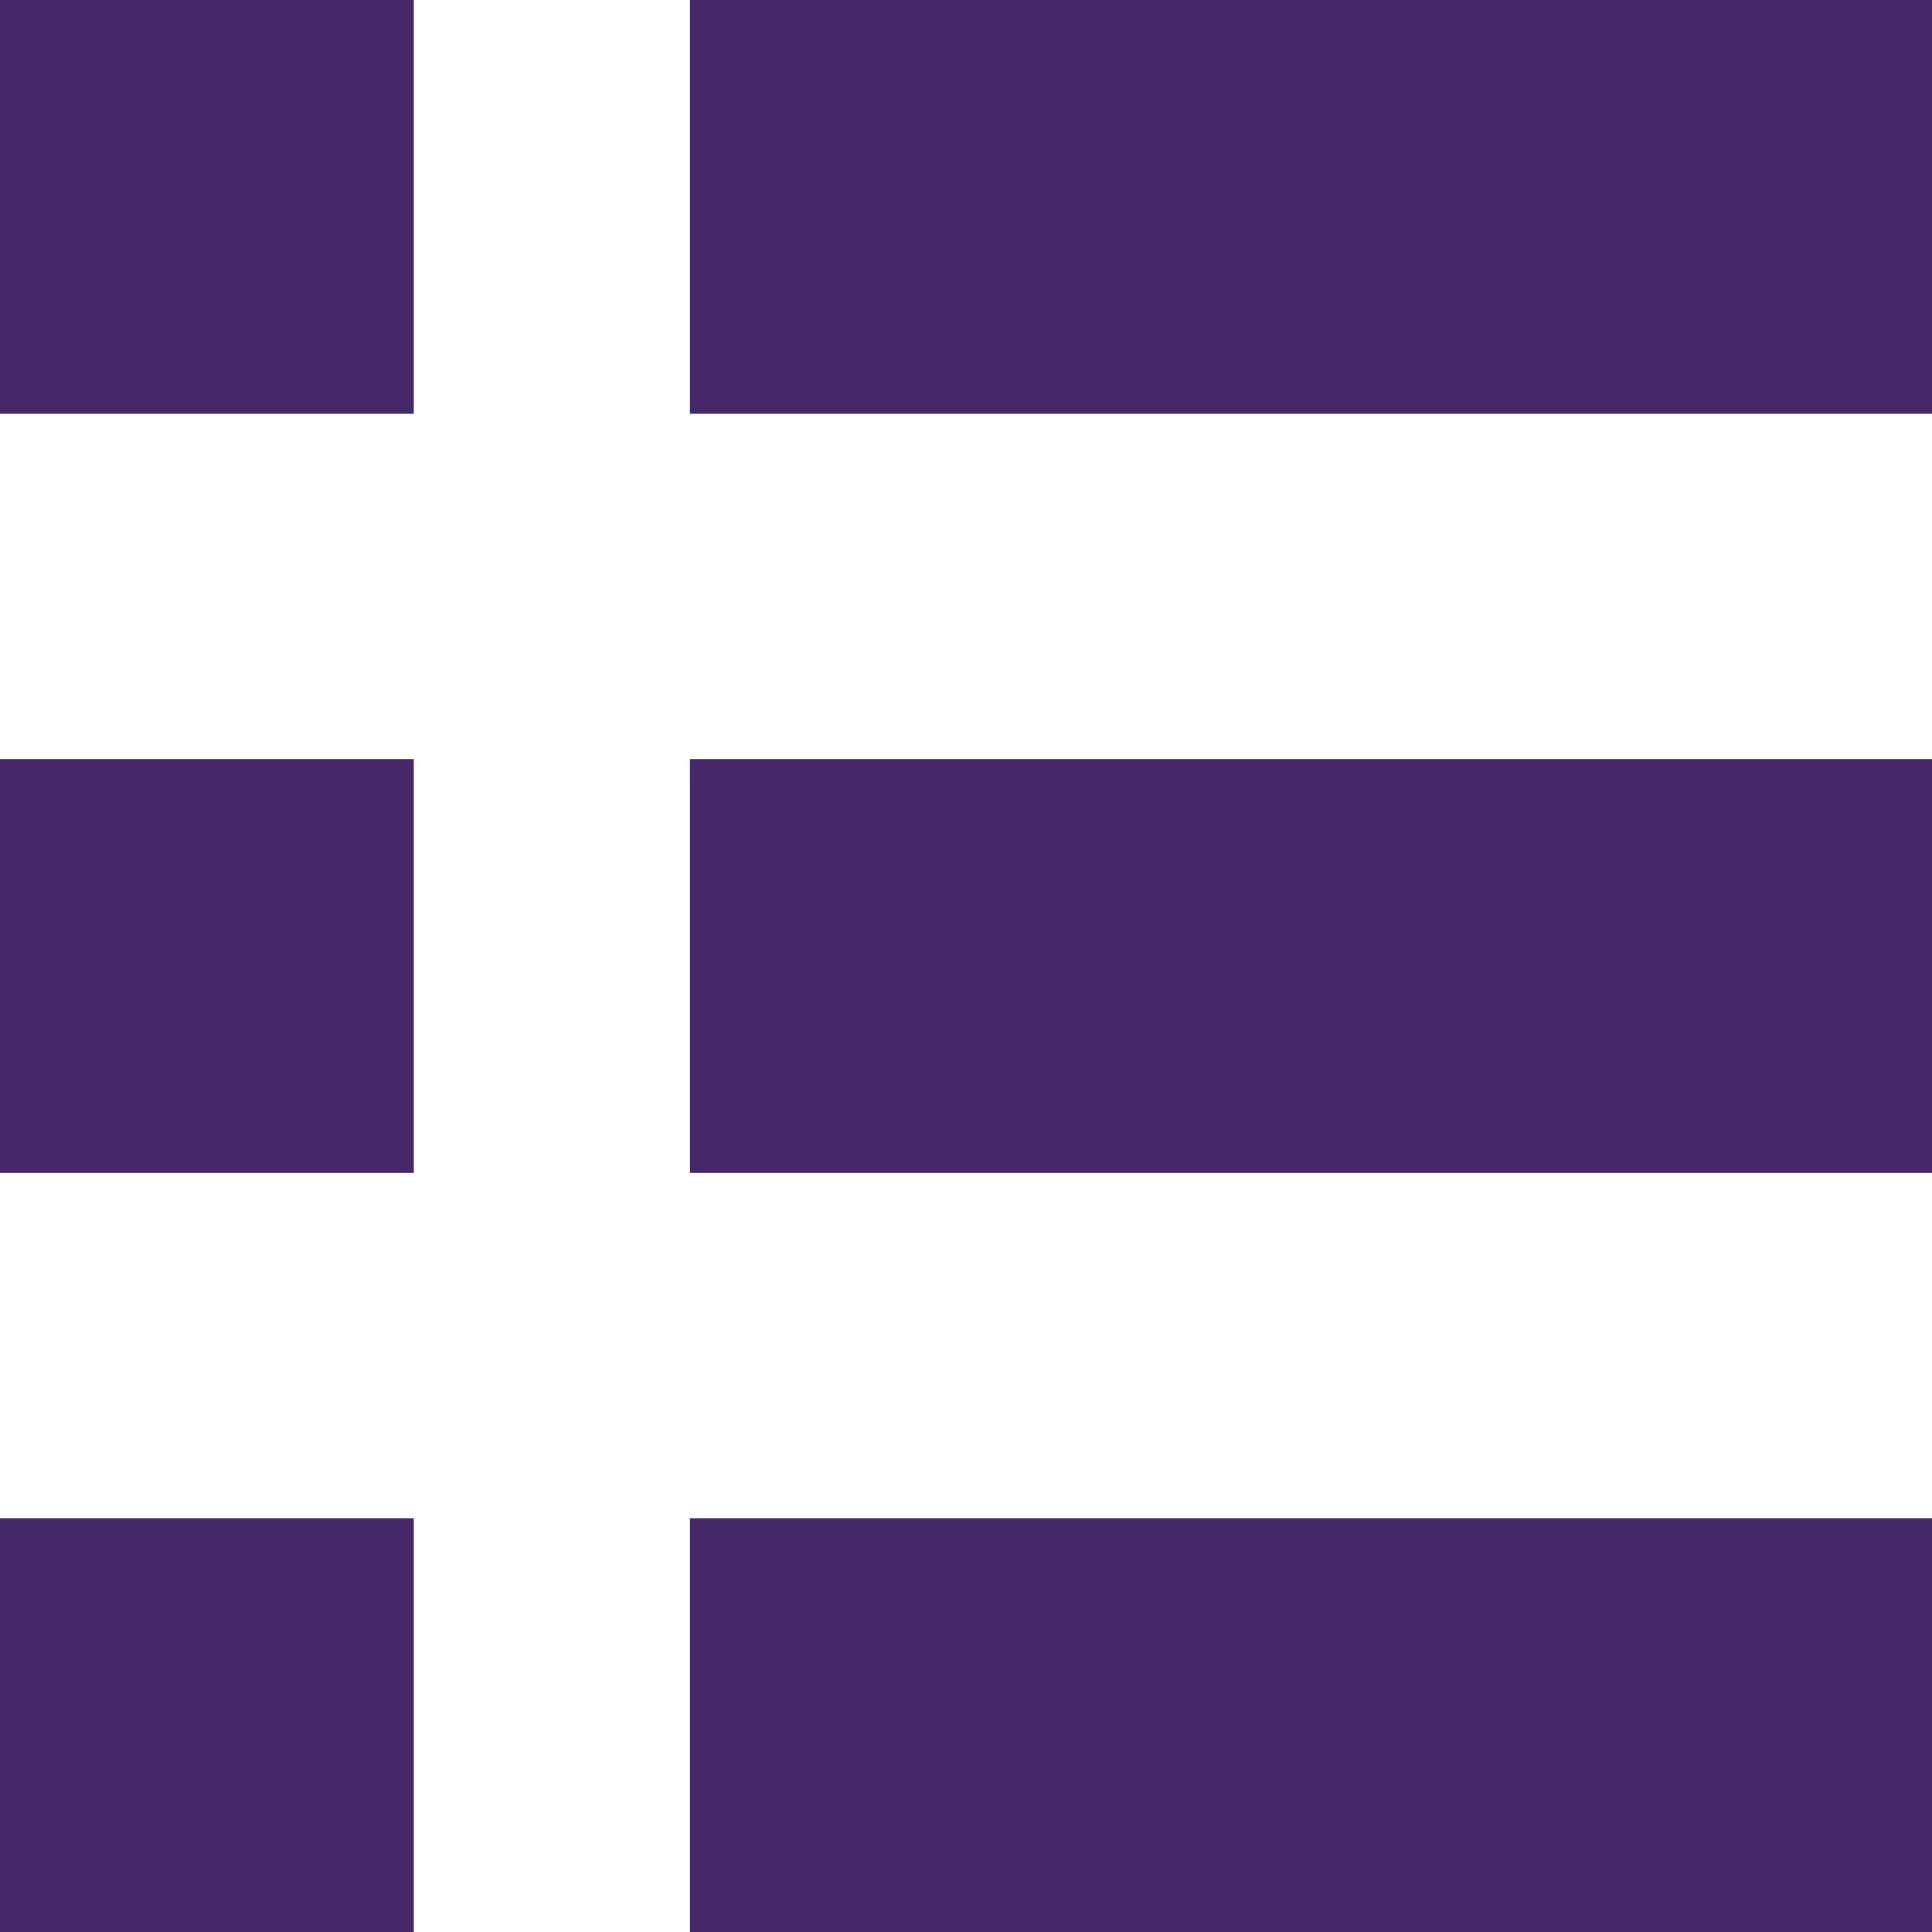
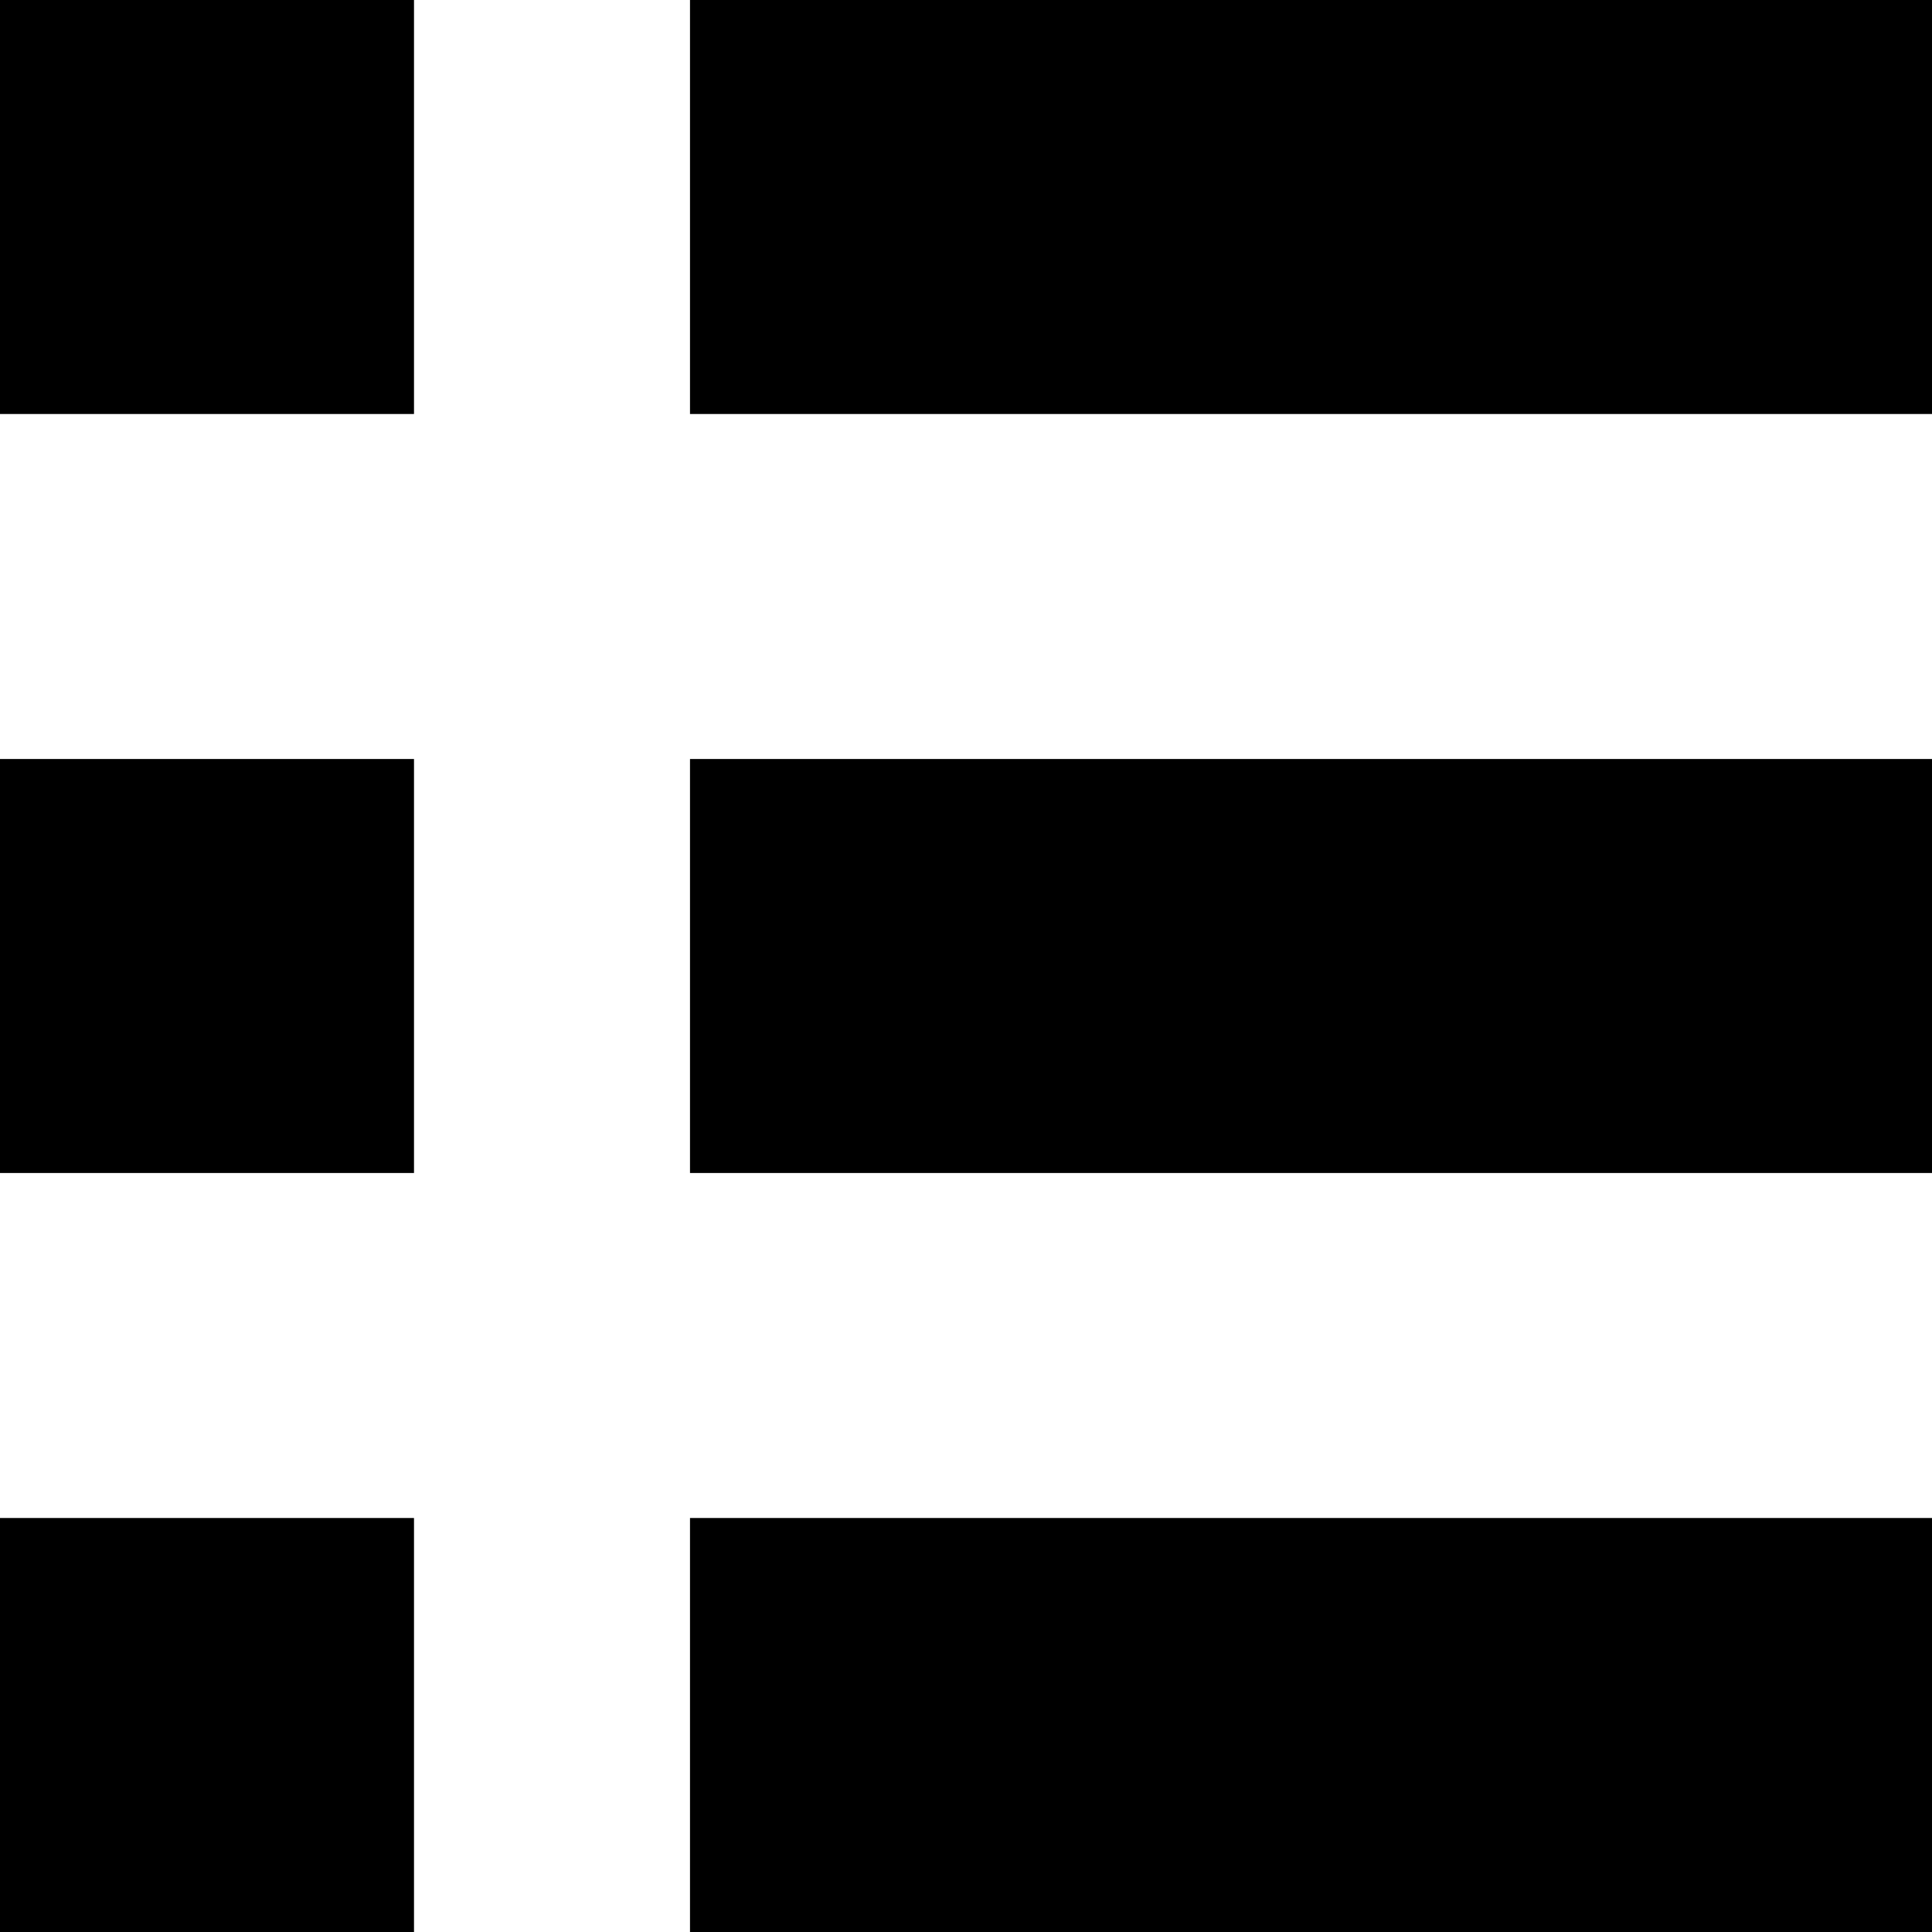
- <svg xmlns="http://www.w3.org/2000/svg" version="1.1" id="Layer_1" x="0px" y="0px" width="28px" height="28px" viewBox="0 0 28 28" enable-background="new 0 0 28 28" xml:space="preserve">
-   <rect fill="#46276A" width="6" height="6" />
-   <rect x="10" fill="#46276A" width="18" height="6" />
-   <rect y="11" fill="#46276A" width="6" height="6" />
-   <rect x="10" y="11" fill="#46276A" width="18" height="6" />
-   <rect y="22" fill="#46276A" width="6" height="6" />
-   <rect x="10" y="22" fill="#46276A" width="18" height="6" />
+ <svg xmlns="http://www.w3.org/2000/svg" version="1.1" x="0px" y="0px" viewBox="0 0 28 28" enable-background="new 0 0 28 28" xml:space="preserve">
+   <rect width="6" height="6" />
+   <rect x="10" width="18" height="6" />
+   <rect y="11" width="6" height="6" />
+   <rect x="10" y="11" width="18" height="6" />
+   <rect y="22" width="6" height="6" />
+   <rect x="10" y="22" width="18" height="6" />
</svg>
